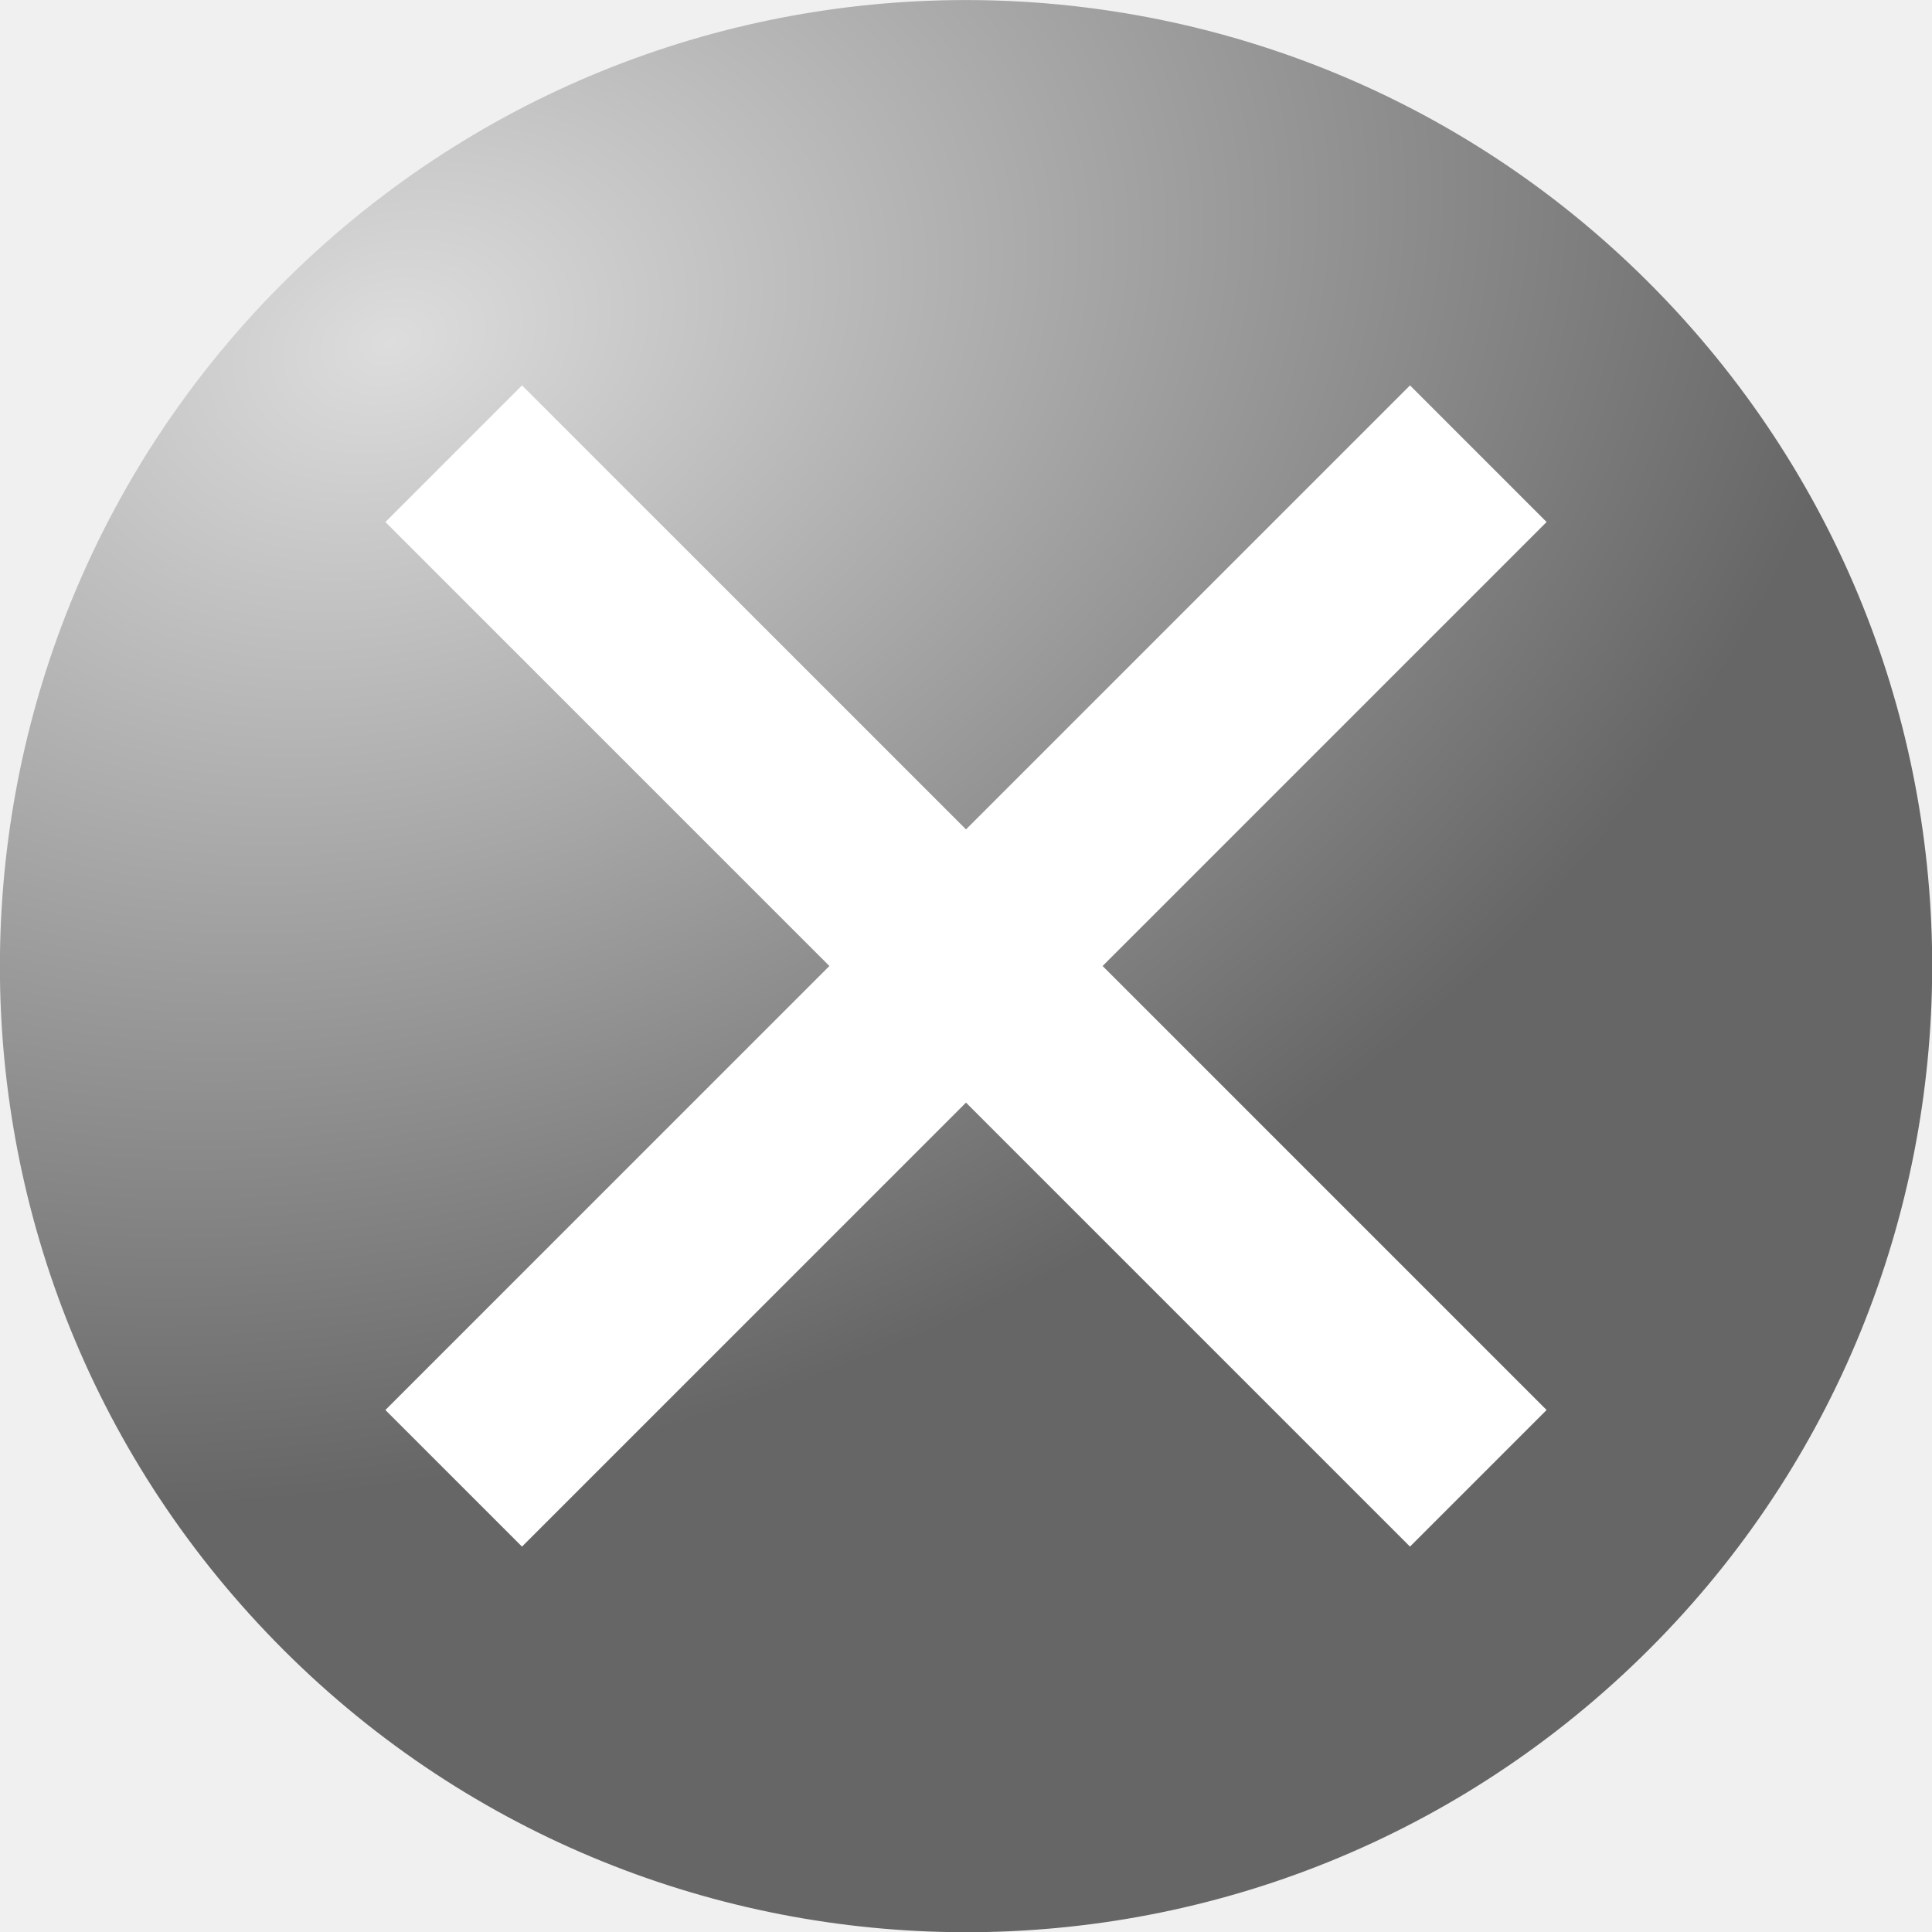
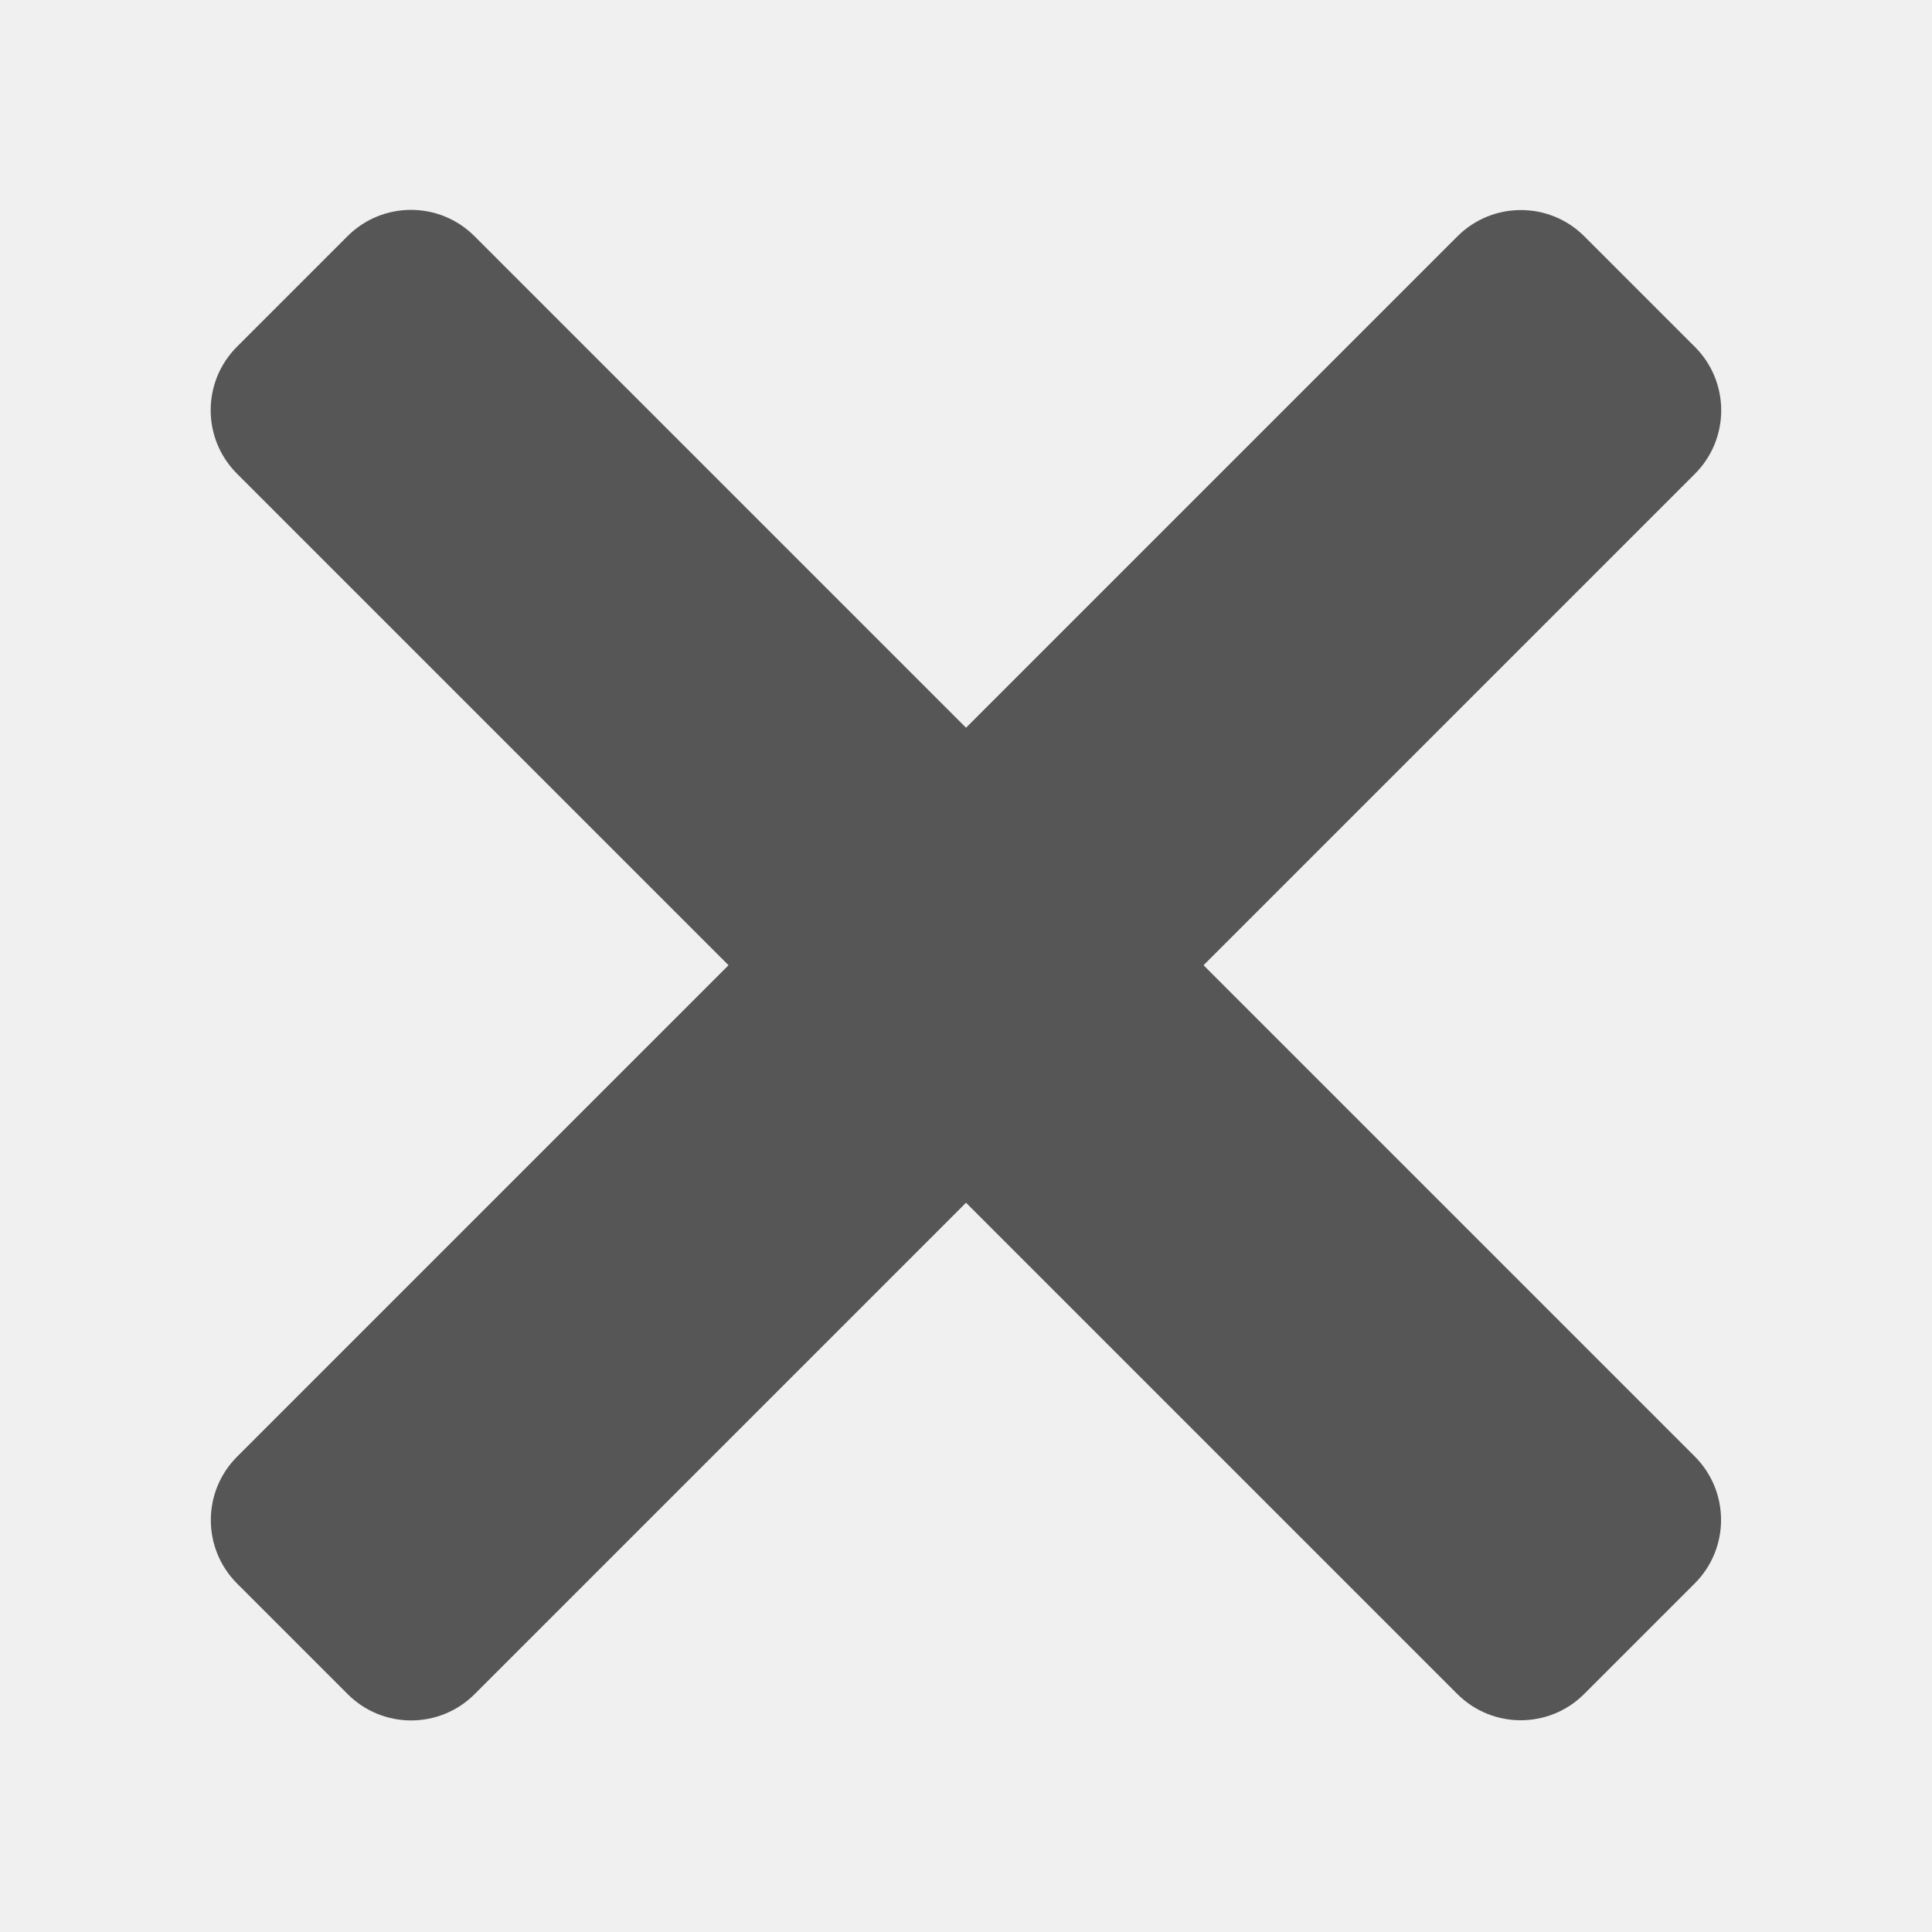
- <svg xmlns="http://www.w3.org/2000/svg" xmlns:xlink="http://www.w3.org/1999/xlink" width="80" height="80" id="svg3067" version="1.0">
-   <defs id="defs3069">
-     <linearGradient id="linearGradient2836">
-       <stop id="stop2838" offset="0" style="stop-color:#ddd;stop-opacity:1;" />
-       <stop id="stop2840" offset="1" style="stop-color:#666;stop-opacity:1;" />
-     </linearGradient>
-     <radialGradient xlink:href="#linearGradient2836" id="radialGradient2828" gradientUnits="userSpaceOnUse" gradientTransform="matrix(-1.506942,0.489538,-0.357203,-1.099579,994.0482,875.7002)" cx="334.588" cy="504.179" fx="334.588" fy="504.179" r="40.361" />
-   </defs>
-   <g id="layer1" transform="translate(-320,-369.505)">
-     <g id="g2938" transform="translate(-31.25579,-172.1039)">
-       <path transform="matrix(0.993933,0,0,0.99387,59.53065,73.63238)" d="M 363.321,483.807 A 40.25,40.25 0 1 1 363.15,483.623" id="path2822" style="opacity:1;fill:url(#radialGradient2828);fill-opacity:1;fill-rule:nonzero;stroke:none;stroke-width:0.234;stroke-linecap:square;stroke-linejoin:miter;stroke-miterlimit:4;stroke-dasharray:none;stroke-dashoffset:0;stroke-opacity:1" />
-       <path id="rect2925" d="M 409.641,557.567 L 391.256,575.952 L 372.871,557.567 L 367.214,563.224 L 385.599,581.609 L 367.214,599.994 L 372.871,605.651 L 391.256,587.266 L 409.641,605.651 L 415.297,599.994 L 396.913,581.609 L 415.297,563.224 L 409.641,557.567 z " style="opacity:1;fill:white;fill-opacity:1;fill-rule:nonzero;stroke:none;stroke-width:0.234;stroke-linecap:square;stroke-linejoin:miter;stroke-miterlimit:4;stroke-dasharray:none;stroke-dashoffset:0;stroke-opacity:1" />
-     </g>
+ <svg xmlns="http://www.w3.org/2000/svg" version="1.1" viewBox="0 0 50 50" id="svg10">
+   <defs id="defs14" />
+   <g style="fill:#565656;fill-opacity:1" id="g6" transform="matrix(1.0898,0,0,1.0898,-2.2448,-1093.142)">
+     <rect id="rect2" ry="2.131" height="45.245" width="7.976" y="720.53" x="-711.79" transform="matrix(0.70711,-0.70711,0.70711,0.70711,0,0)" style="fill:#565656;fill-opacity:1" />
+     <rect id="rect4" ry="2.131" height="45.245" width="7.976" y="685.18" x="739.17" transform="matrix(0.70711,0.70711,-0.70711,0.70711,0,0)" style="fill:#565656;fill-opacity:1" />
  </g>
</svg>
